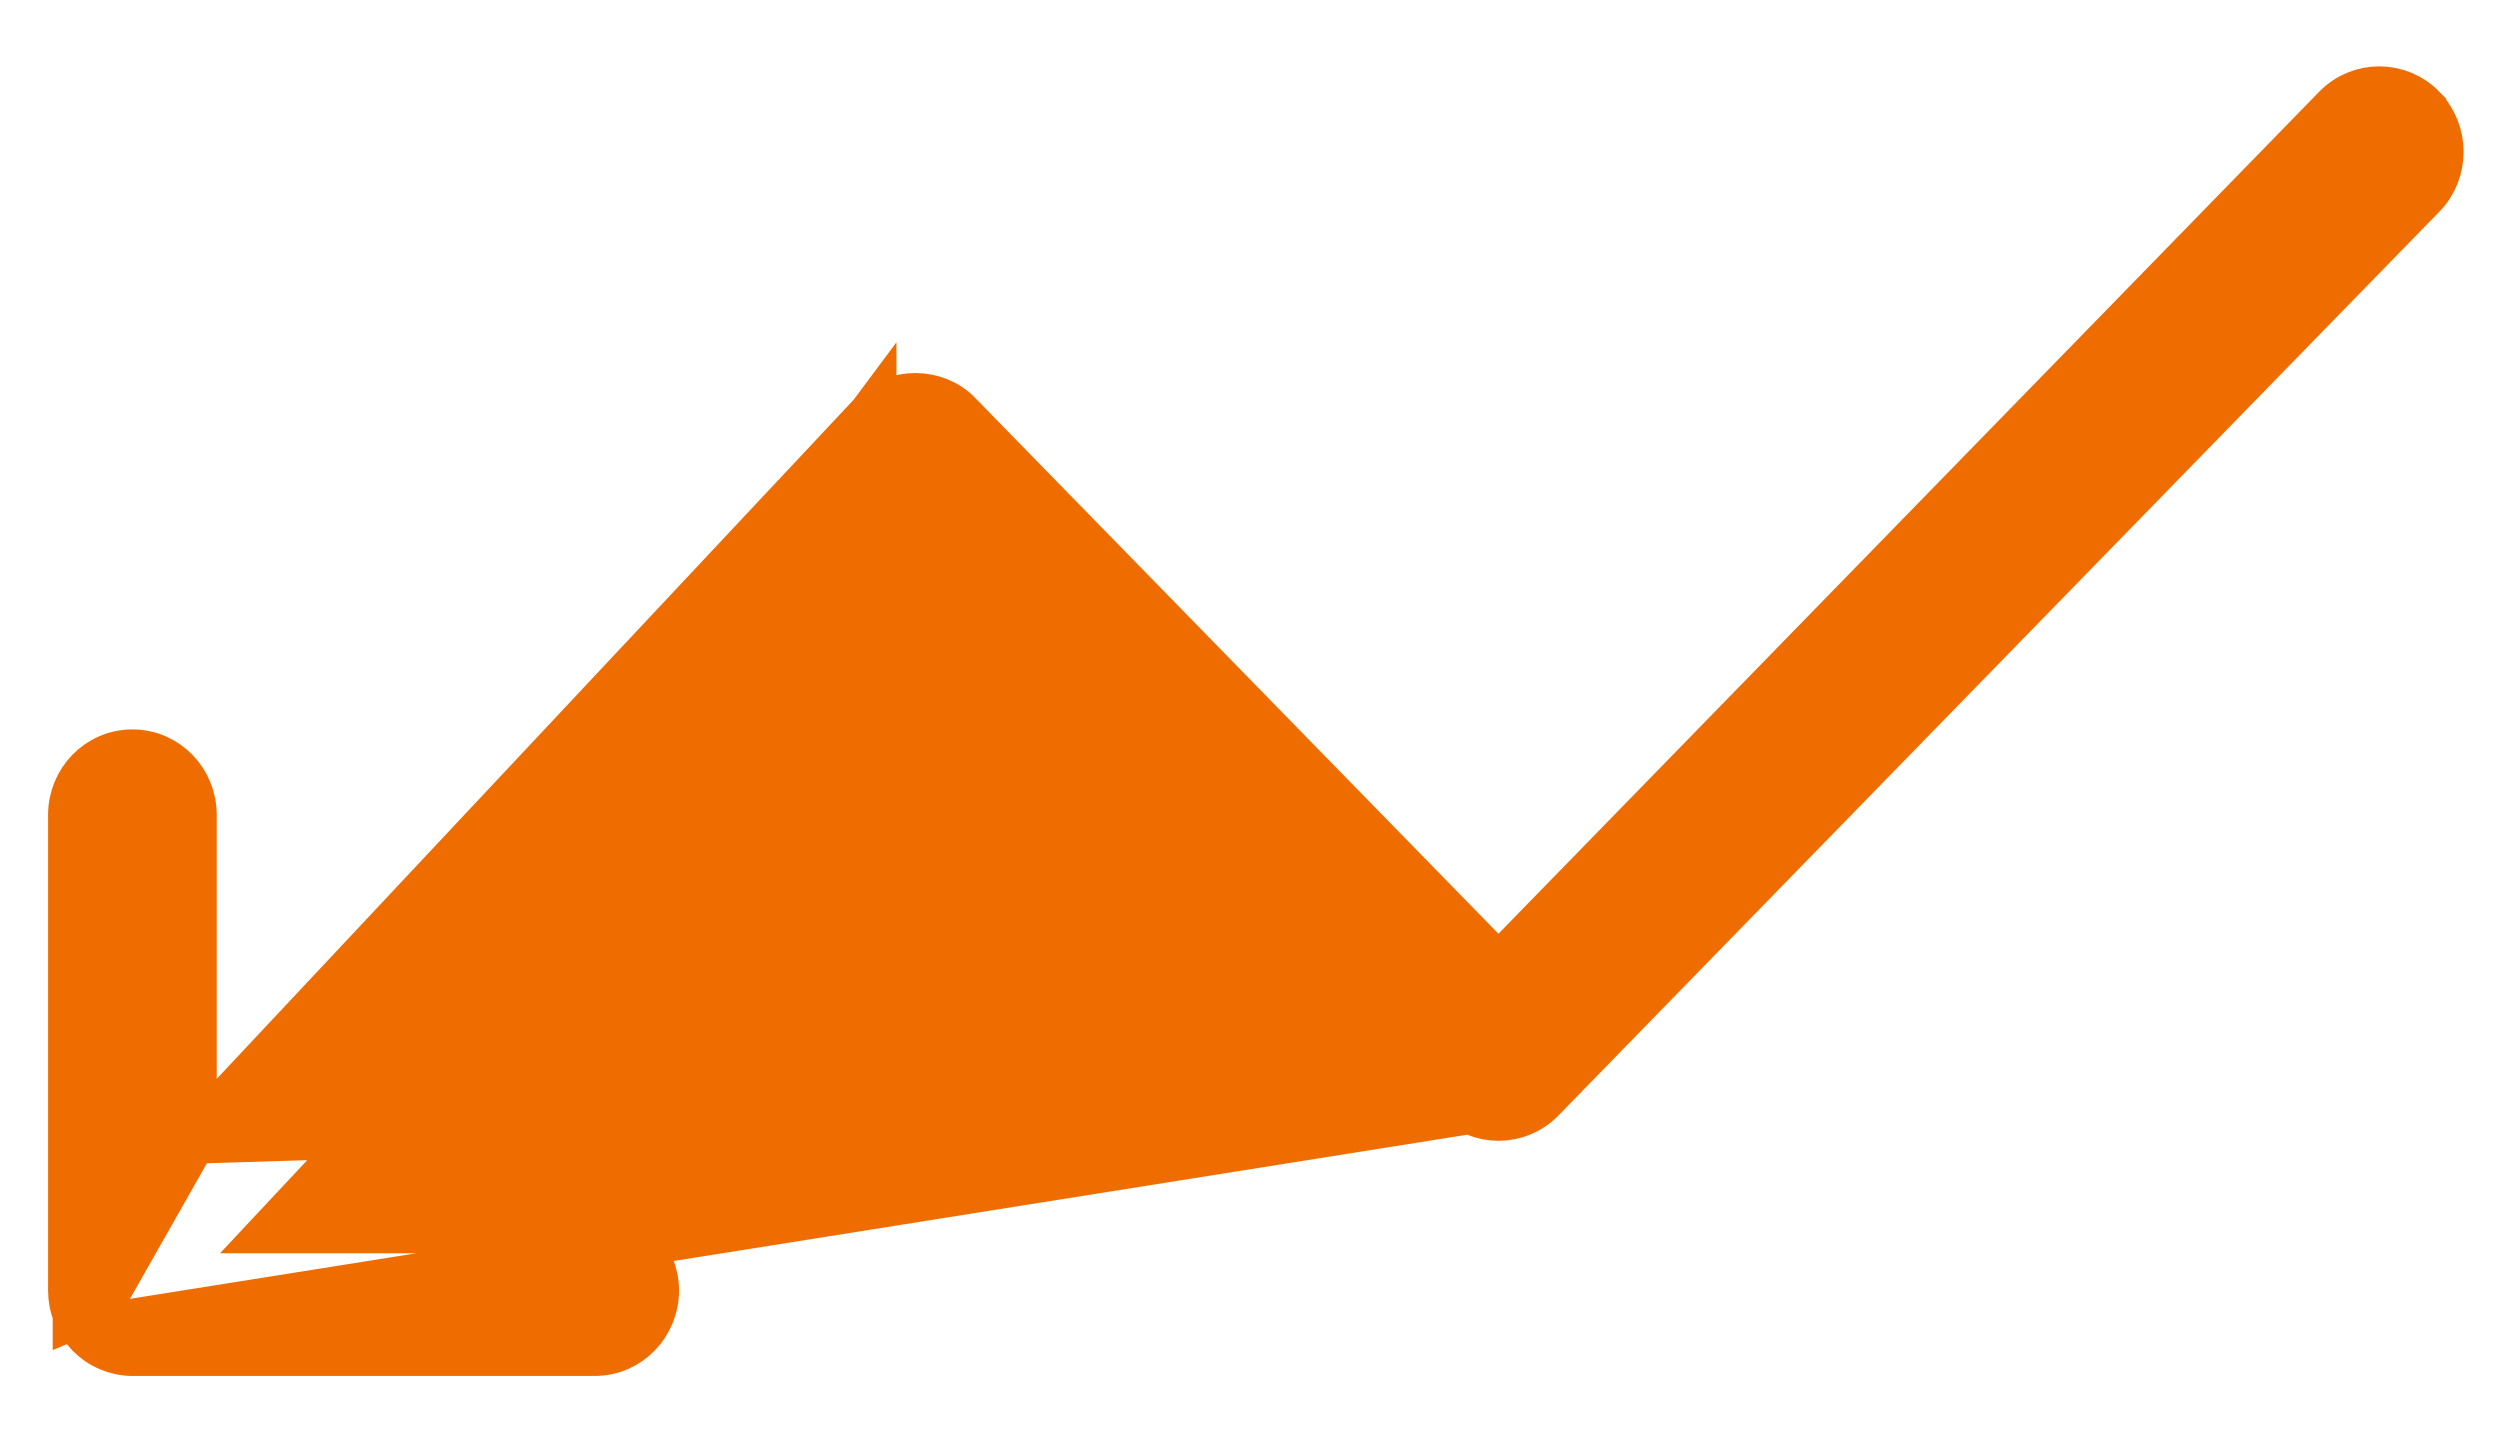
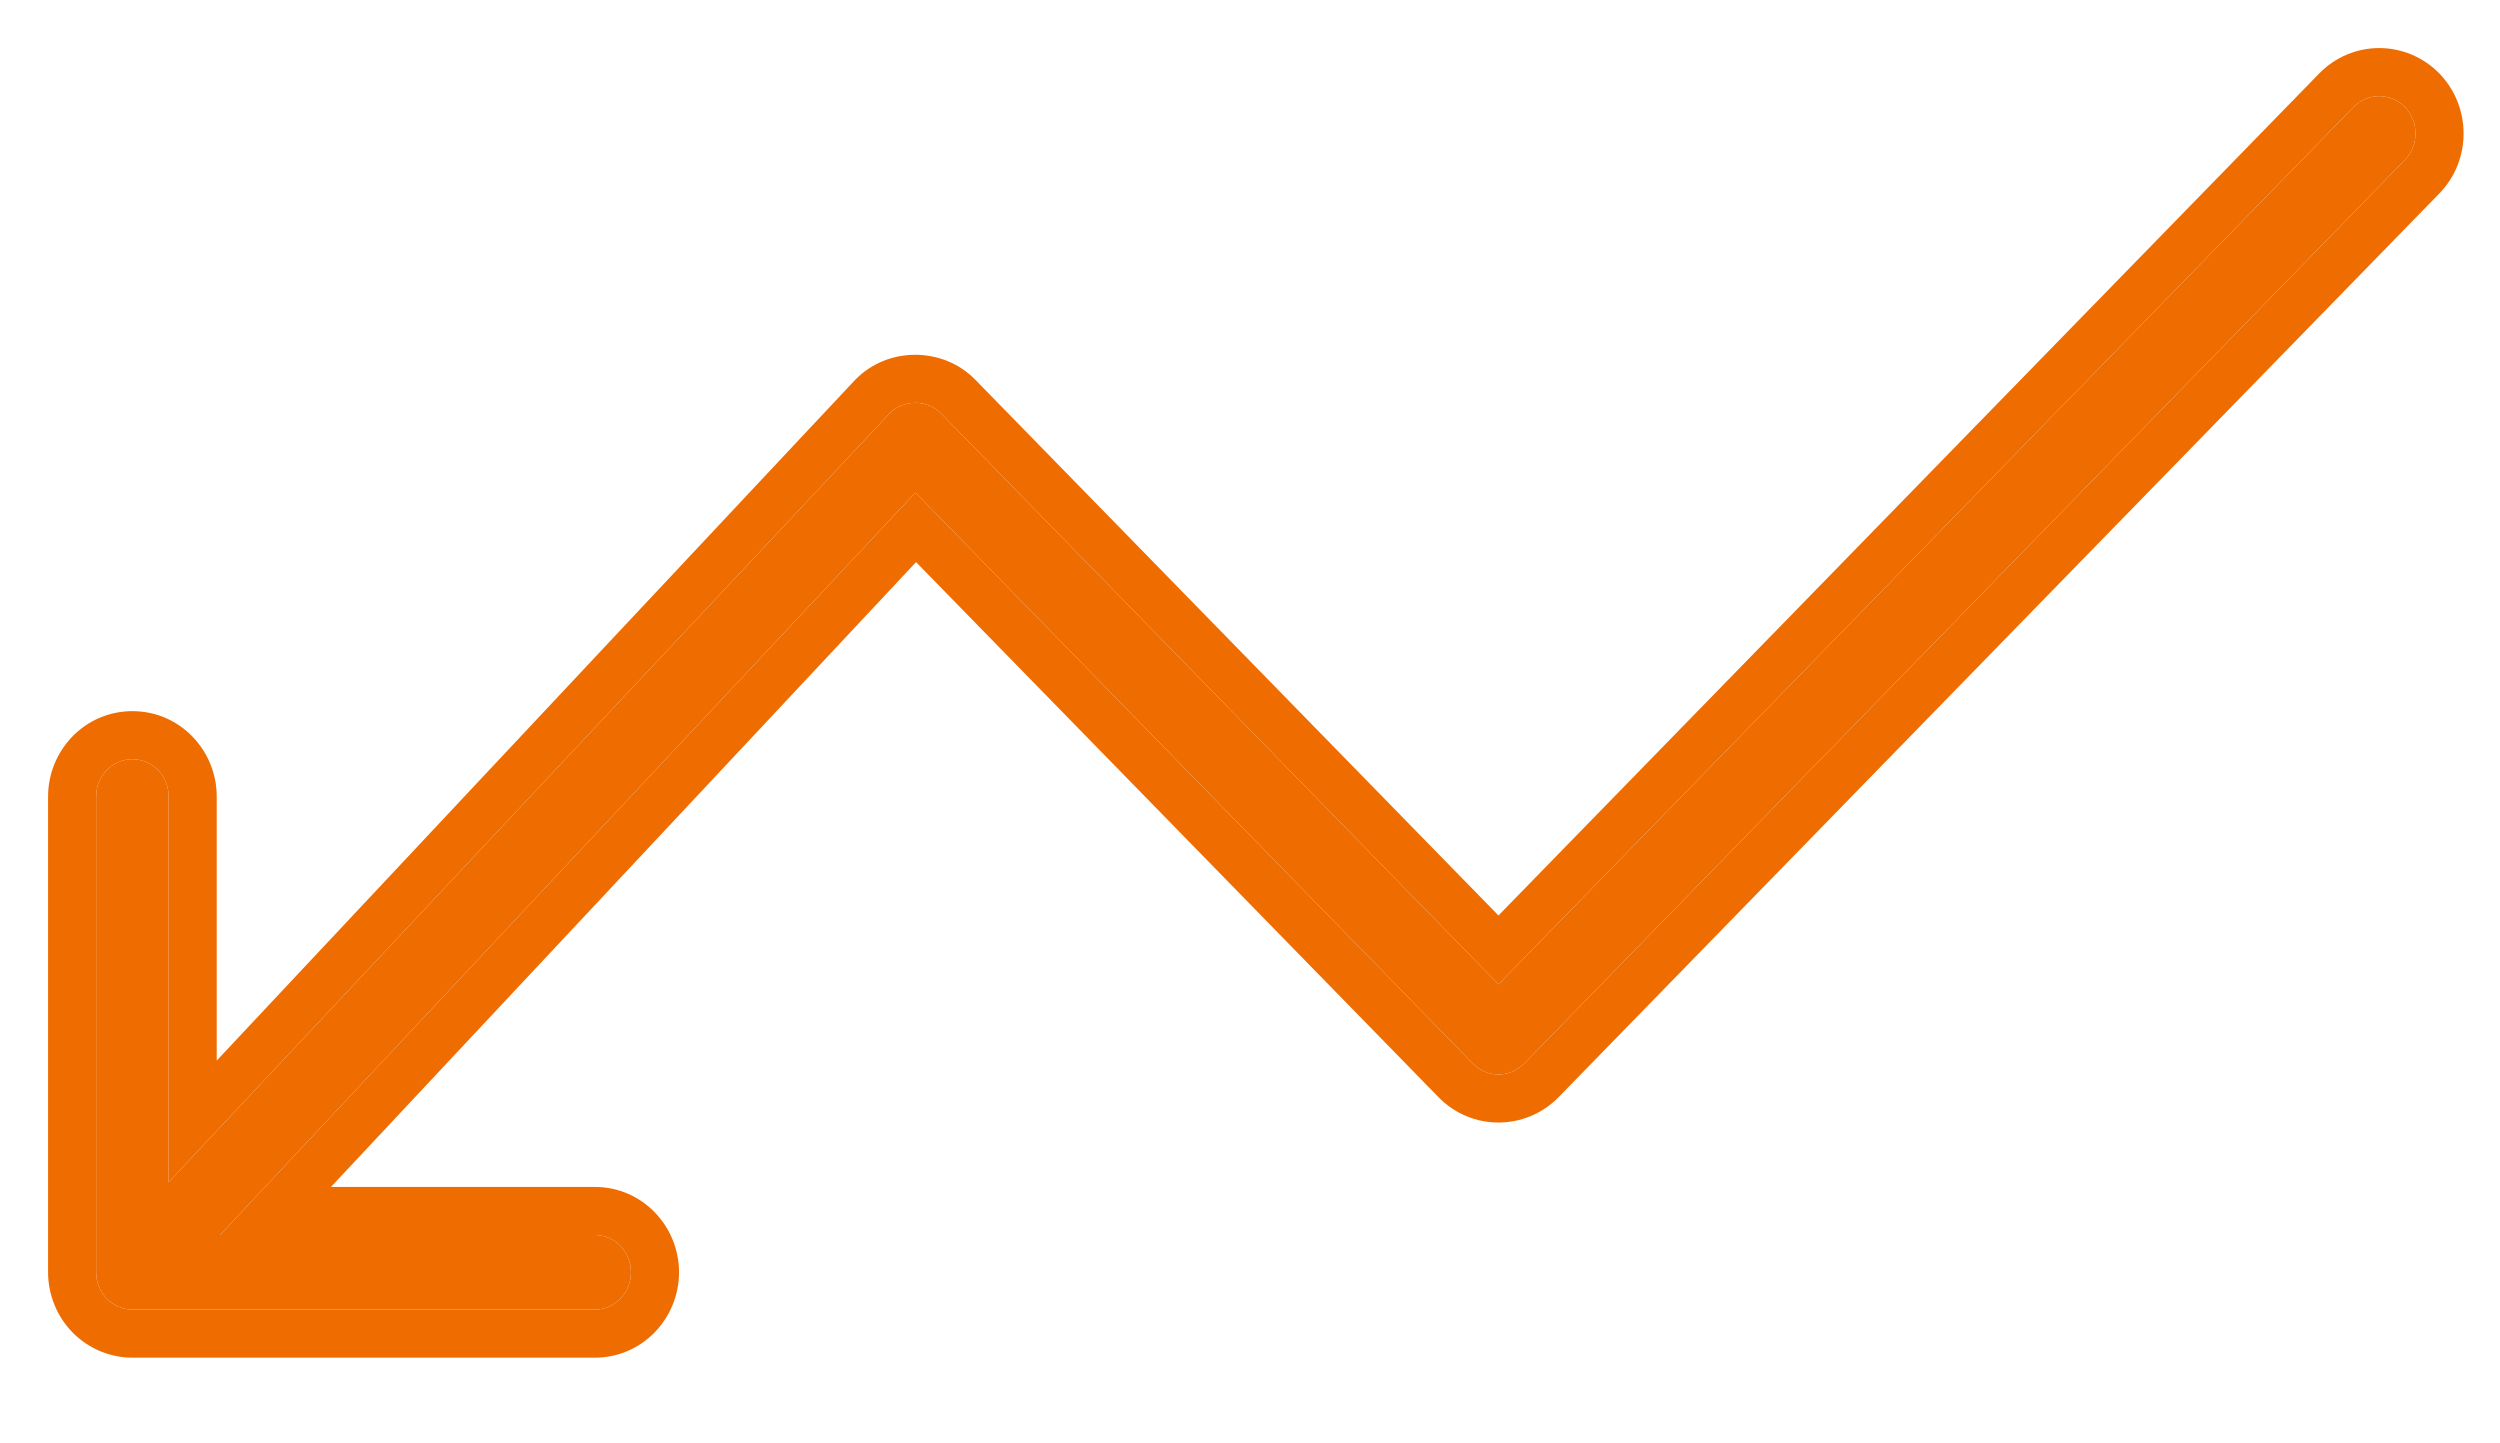
<svg xmlns="http://www.w3.org/2000/svg" width="26" height="15" viewBox="0 0 26 15" fill="none">
-   <path d="M16.03 11.425L16.03 11.426C15.784 11.677 15.384 11.678 15.139 11.425C15.139 11.425 15.139 11.425 15.139 11.425L9.524 5.674L2.865 12.784L6.184 12.784C6.538 12.784 6.812 13.076 6.812 13.422C6.812 13.767 6.538 14.06 6.184 14.06L1.377 14.06C1.292 14.06 1.21 14.042 1.136 14.01M16.03 11.425L1.233 13.78M16.03 11.425L25.19 2.027L25.191 2.027C25.432 1.778 25.431 1.379 25.191 1.13L25.191 1.129C25.069 1.004 24.907 0.94 24.744 0.94C24.581 0.94 24.42 1.004 24.298 1.129C24.298 1.129 24.298 1.129 24.298 1.129L15.584 10.069L9.965 4.315C9.965 4.314 9.965 4.314 9.965 4.314C9.725 4.068 9.312 4.068 9.073 4.315L9.073 4.314L9.07 4.318L2.004 11.852M16.03 11.425L2.004 11.852M1.136 14.01L1.233 13.78M1.136 14.01C1.136 14.01 1.136 14.01 1.136 14.011L1.233 13.78M1.136 14.01C0.981 13.945 0.86 13.819 0.798 13.664M1.233 13.78C1.141 13.741 1.067 13.665 1.029 13.57M0.798 13.664C0.798 13.665 0.798 13.666 0.798 13.666L1.029 13.57M0.798 13.664C0.765 13.585 0.75 13.503 0.75 13.422L0.75 8.474C0.75 8.128 1.024 7.836 1.377 7.836C1.73 7.836 2.004 8.128 2.004 8.474L2.004 11.852M0.798 13.664C0.797 13.664 0.797 13.663 0.797 13.663L1.029 13.57M1.029 13.57L2.004 11.852" fill="#EF6C01" stroke="#EF6C01" stroke-width="0.5" />
+   <path d="M1.233 13.59C1.279 13.609 1.328 13.62 1.377 13.62H6.185C6.393 13.62 6.562 13.446 6.562 13.232C6.562 13.017 6.393 12.844 6.185 12.844H2.288L9.52 5.123L15.318 11.061C15.465 11.212 15.704 11.212 15.851 11.061L25.011 1.663C25.158 1.511 25.158 1.266 25.011 1.113C24.938 1.038 24.841 1 24.744 1C24.647 1 24.551 1.038 24.477 1.113L15.584 10.237L9.786 4.299C9.644 4.153 9.394 4.153 9.252 4.299L1.754 12.294L1.754 8.284C1.754 8.069 1.586 7.896 1.377 7.896C1.169 7.896 1 8.069 1 8.284L1 13.232C1 13.282 1.009 13.333 1.029 13.38C1.067 13.475 1.141 13.551 1.233 13.59Z" fill="#EF6C01" />
+   <path fill-rule="evenodd" clip-rule="evenodd" d="M1.754 12.294L9.252 4.299C9.394 4.153 9.644 4.153 9.786 4.299L15.584 10.237L24.477 1.113C24.551 1.038 24.647 1 24.744 1C24.841 1 24.938 1.038 25.011 1.113C25.158 1.266 25.158 1.511 25.011 1.663L15.851 11.061C15.704 11.212 15.465 11.212 15.318 11.061L9.52 5.123L2.288 12.844H6.185C6.393 12.844 6.562 13.017 6.562 13.232C6.562 13.446 6.393 13.62 6.185 13.62H1.377C1.328 13.62 1.279 13.609 1.233 13.59C1.141 13.551 1.067 13.475 1.029 13.38C1.009 13.333 1 13.282 1 13.232L1 8.284C1 8.069 1.169 7.896 1.377 7.896C1.586 7.896 1.754 8.069 1.754 8.284L1.754 12.294ZM0.566 13.569C0.521 13.458 0.5 13.343 0.5 13.232L0.5 8.284C0.5 7.807 0.879 7.396 1.377 7.396C1.875 7.396 2.254 7.807 2.254 8.284L2.254 11.03L8.894 3.95C9.231 3.603 9.806 3.603 10.144 3.95C10.144 3.95 10.144 3.95 10.144 3.95L15.584 9.521L24.119 0.765C24.119 0.765 24.119 0.765 24.119 0.765C24.289 0.59 24.515 0.5 24.744 0.5C24.973 0.5 25.199 0.59 25.37 0.765L25.371 0.766C25.704 1.112 25.706 1.665 25.37 2.011L16.21 11.41C15.866 11.761 15.304 11.764 14.96 11.41C14.959 11.41 14.96 11.41 14.96 11.41L9.527 5.846L3.442 12.344H6.185C6.683 12.344 7.062 12.755 7.062 13.232C7.062 13.709 6.683 14.12 6.185 14.12H1.377C1.256 14.12 1.142 14.094 1.039 14.051C1.039 14.051 1.039 14.051 1.039 14.051M0.566 13.569C0.652 13.783 0.821 13.959 1.039 14.051Z" fill="#EF6C01" />
</svg>
